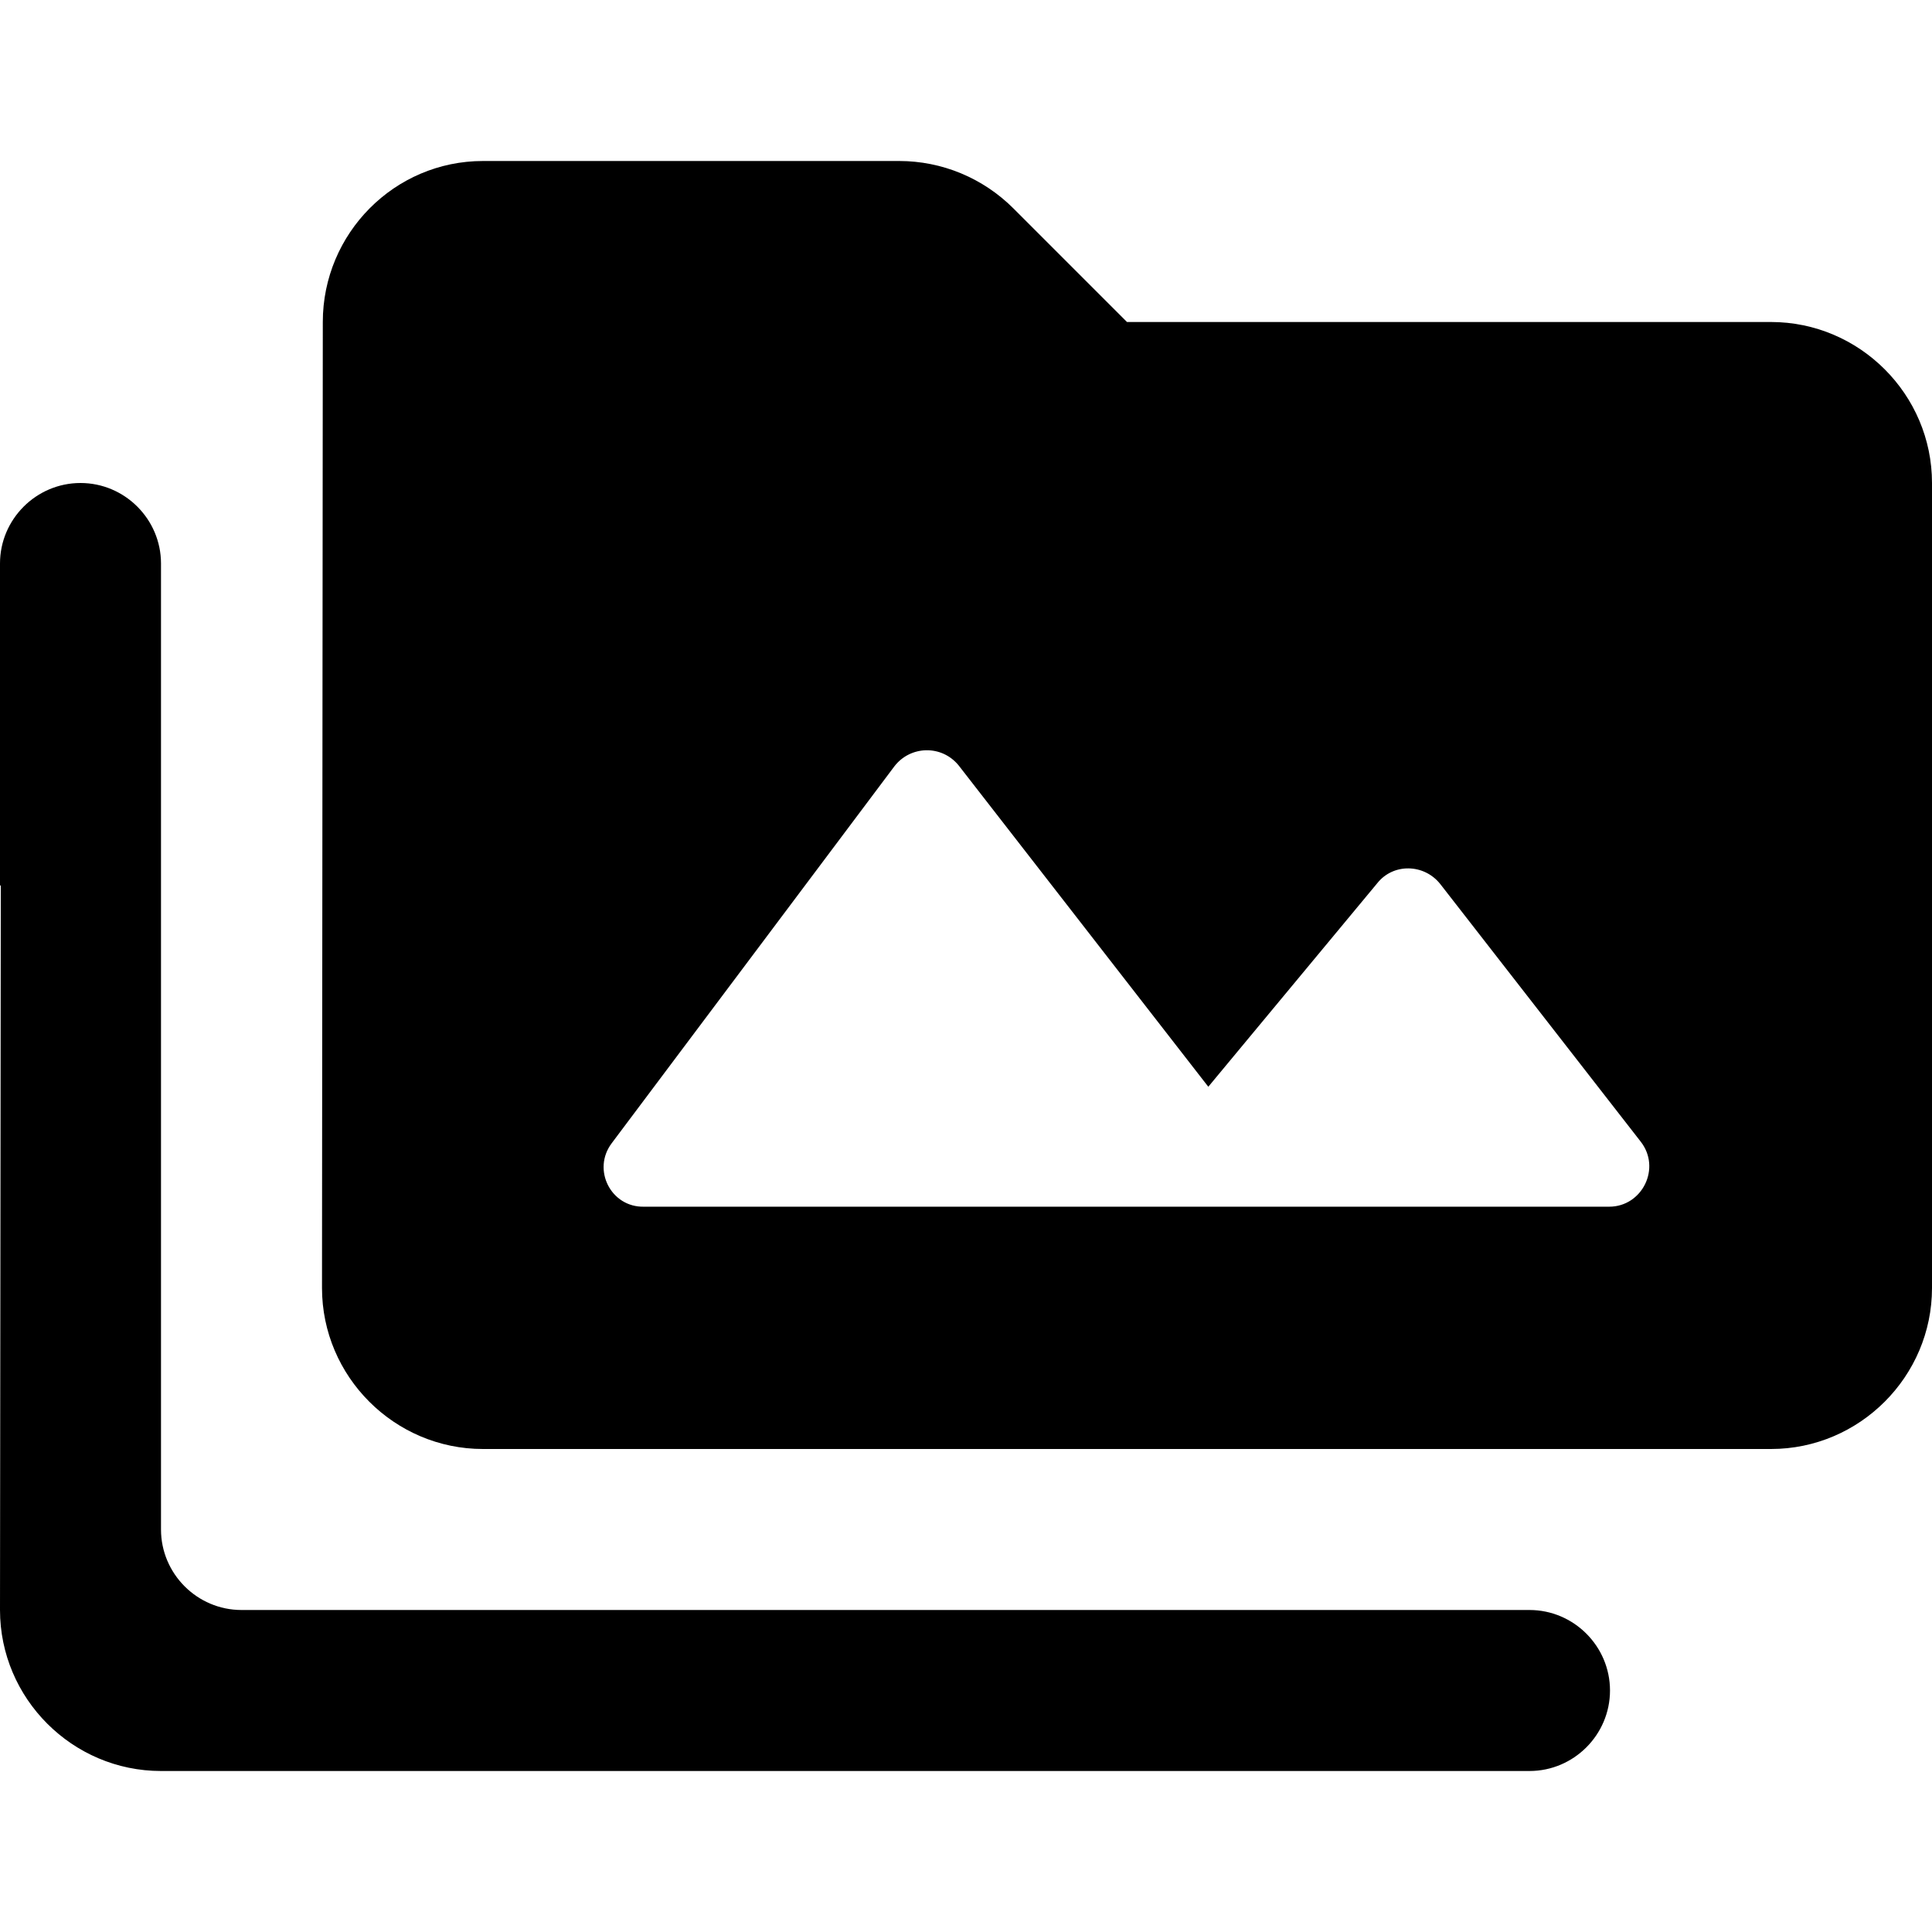
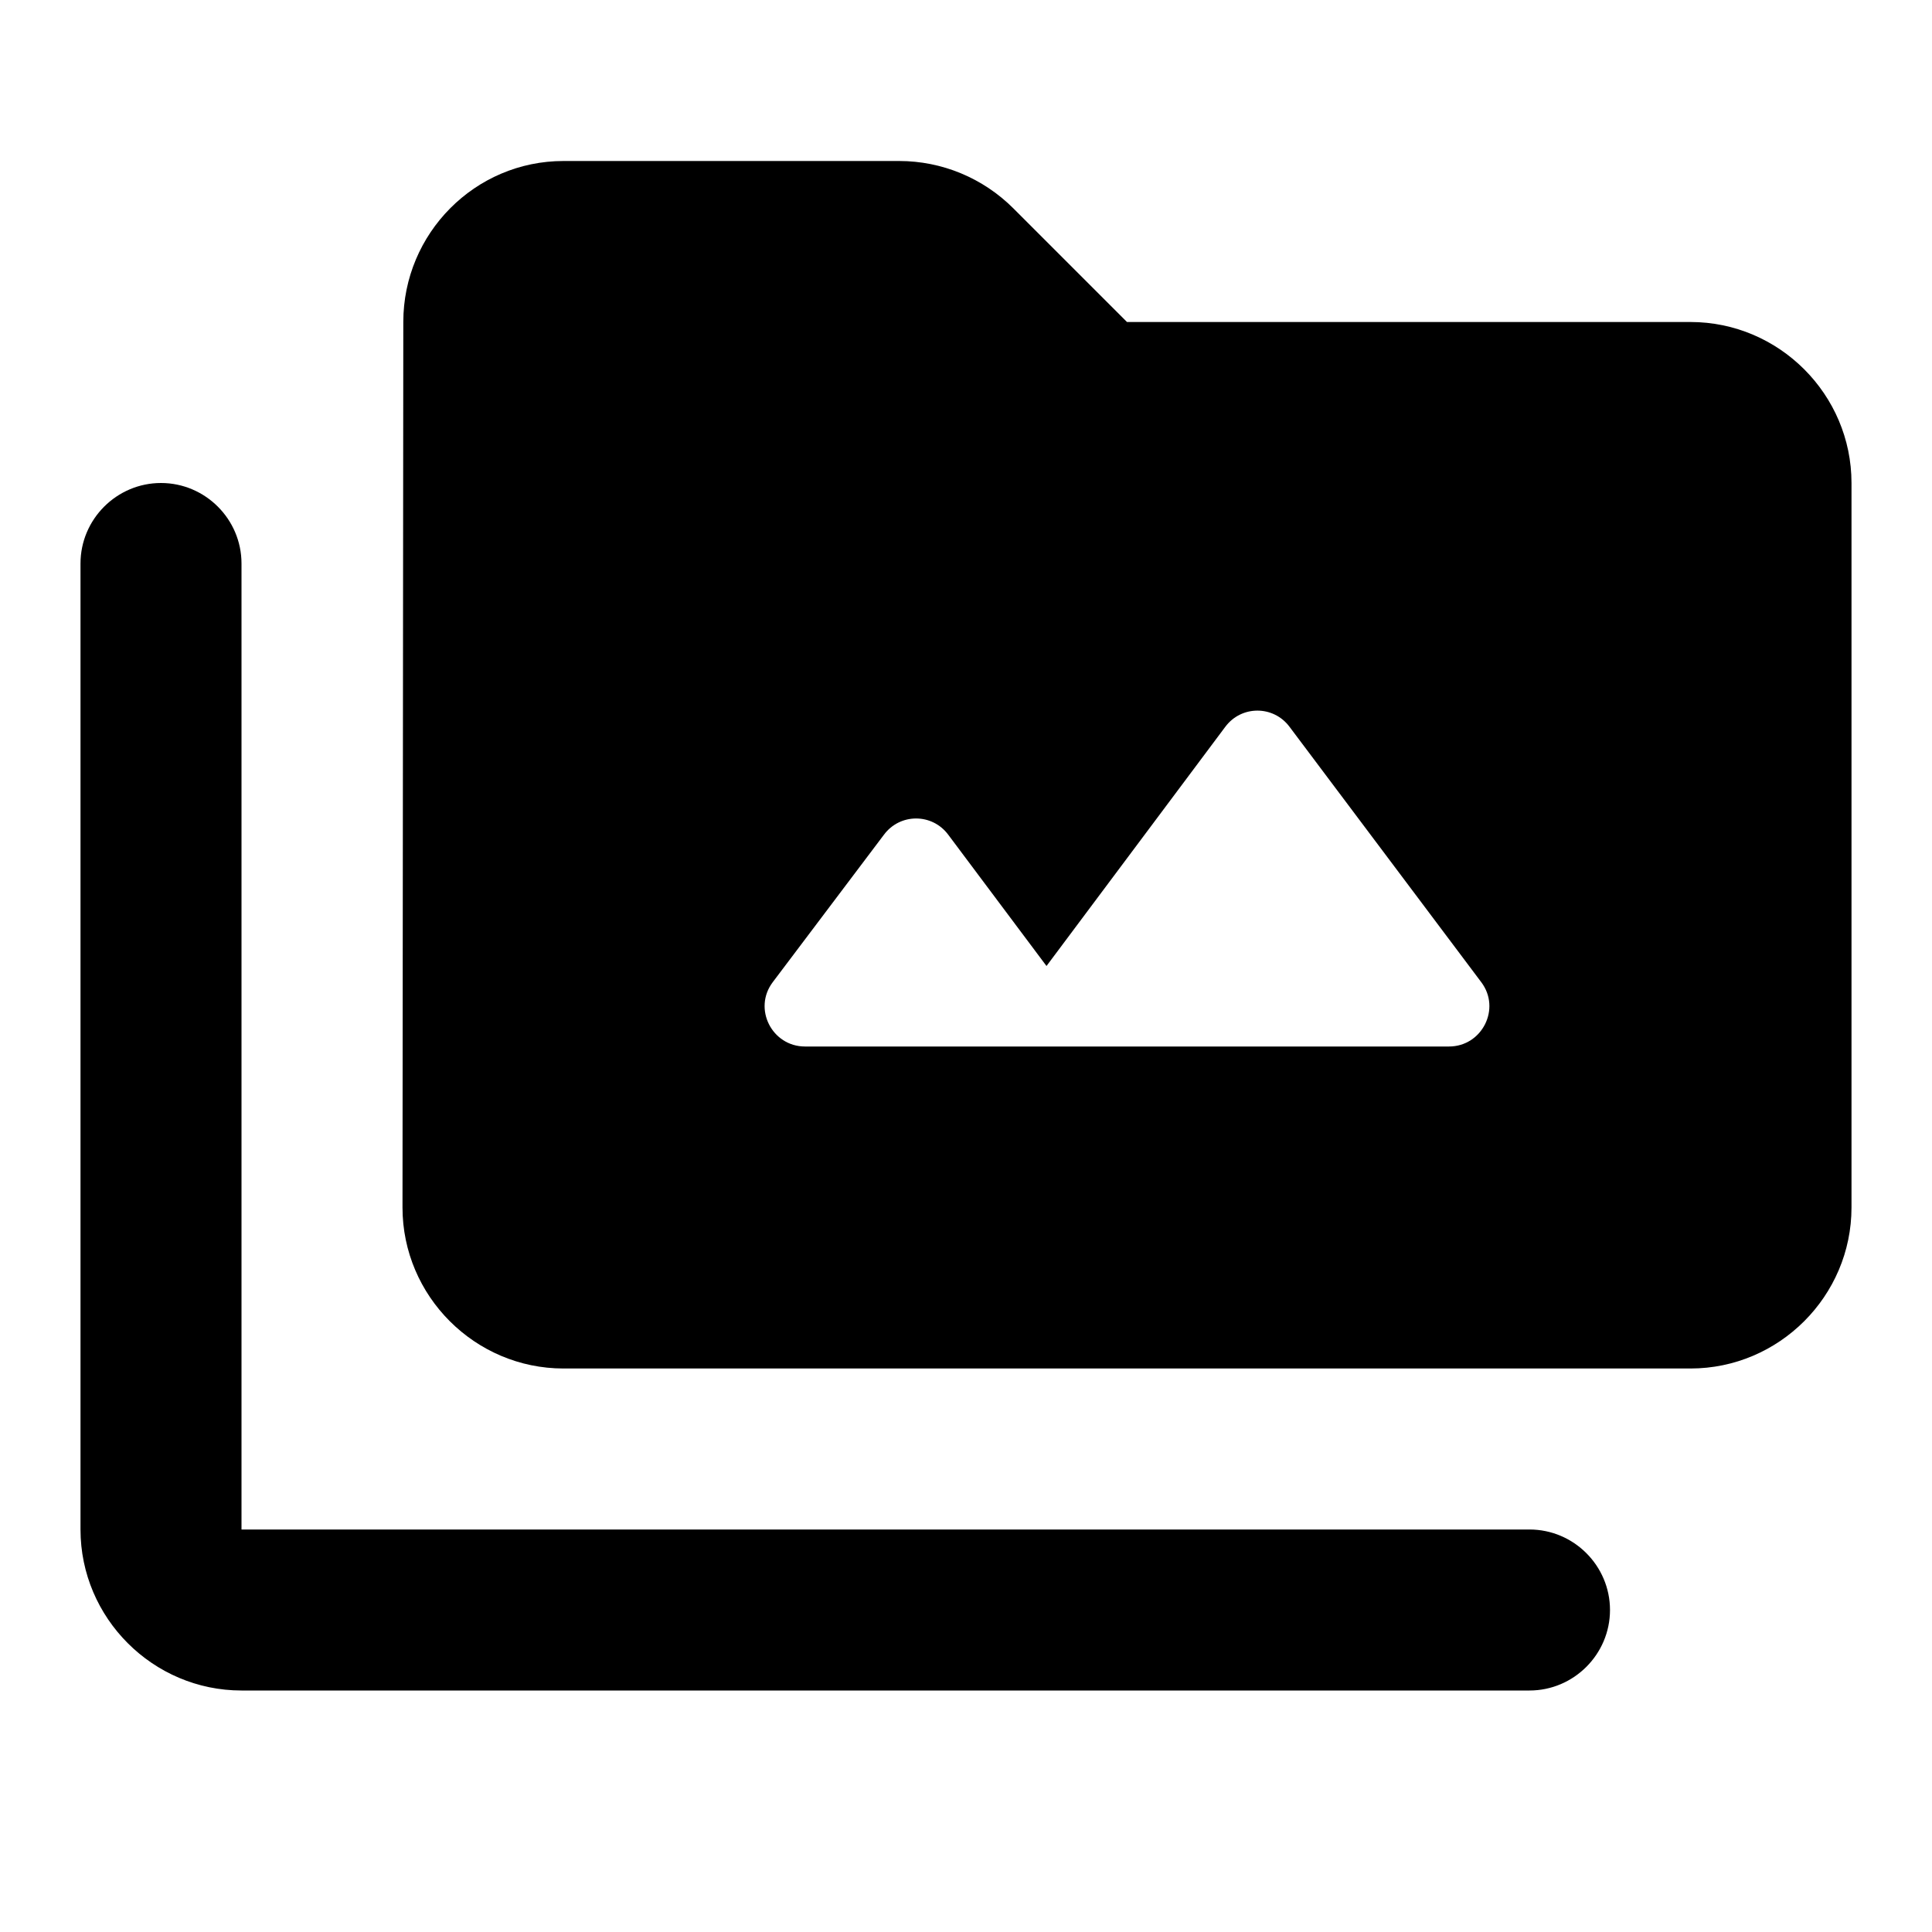
- <svg xmlns="http://www.w3.org/2000/svg" viewBox="0 0 24 24" fill="currentColor">
-   <path d="M0 0h24v24H0V0z" fill="none" />
-   <path d="M1 6c-.55 0-1 .45-1 1v4h.01L0 20c0 1.1.9 2 2 2h17c.55 0 1-.45 1-1s-.45-1-1-1H3c-.55 0-1-.45-1-1V7c0-.55-.45-1-1-1zm21-2h-8l-1.41-1.41c-.38-.38-.89-.59-1.42-.59H6c-1.1 0-1.99.9-1.99 2L4 16c0 1.1.9 2 2 2h16c1.1 0 2-.9 2-2V6c0-1.1-.9-2-2-2zM7.6 14.2l3.51-4.68c.2-.26.59-.27.8-.01l3.1 3.99 2.1-2.53c.2-.25.58-.24.78.01l2.49 3.2c.26.33.02.81-.39.81H8c-.41.01-.65-.46-.4-.79z" />
+ <svg xmlns="http://www.w3.org/2000/svg" enable-background="new 0 0 24 24" viewBox="0 0 24 24" fill="currentColor">
+   <g>
+     <rect fill="none" />
+   </g>
+   <g>
+     <g>
+       <path d="M19,19H3V7c0-0.55-0.45-1-1-1S1,6.45,1,7v12c0,1.1,0.9,2,2,2h16c0.55,0,1-0.45,1-1S19.55,19,19,19z" />
+       <path d="M21,4h-7l-1.41-1.41C12.21,2.21,11.7,2,11.17,2H7C5.9,2,5.01,2.9,5.01,4L5,15c0,1.1,0.9,2,2,2h14c1.1,0,2-0.9,2-2V6 C23,4.9,22.1,4,21,4z M18,13h-8c-0.41,0-0.65-0.47-0.4-0.8l1.38-1.83c0.2-0.27,0.6-0.27,0.8,0L13,12l2.22-2.97 c0.2-0.27,0.6-0.27,0.8,0l2.38,3.17C18.65,12.53,18.41,13,18,13z" />
+     </g>
+   </g>
</svg>
